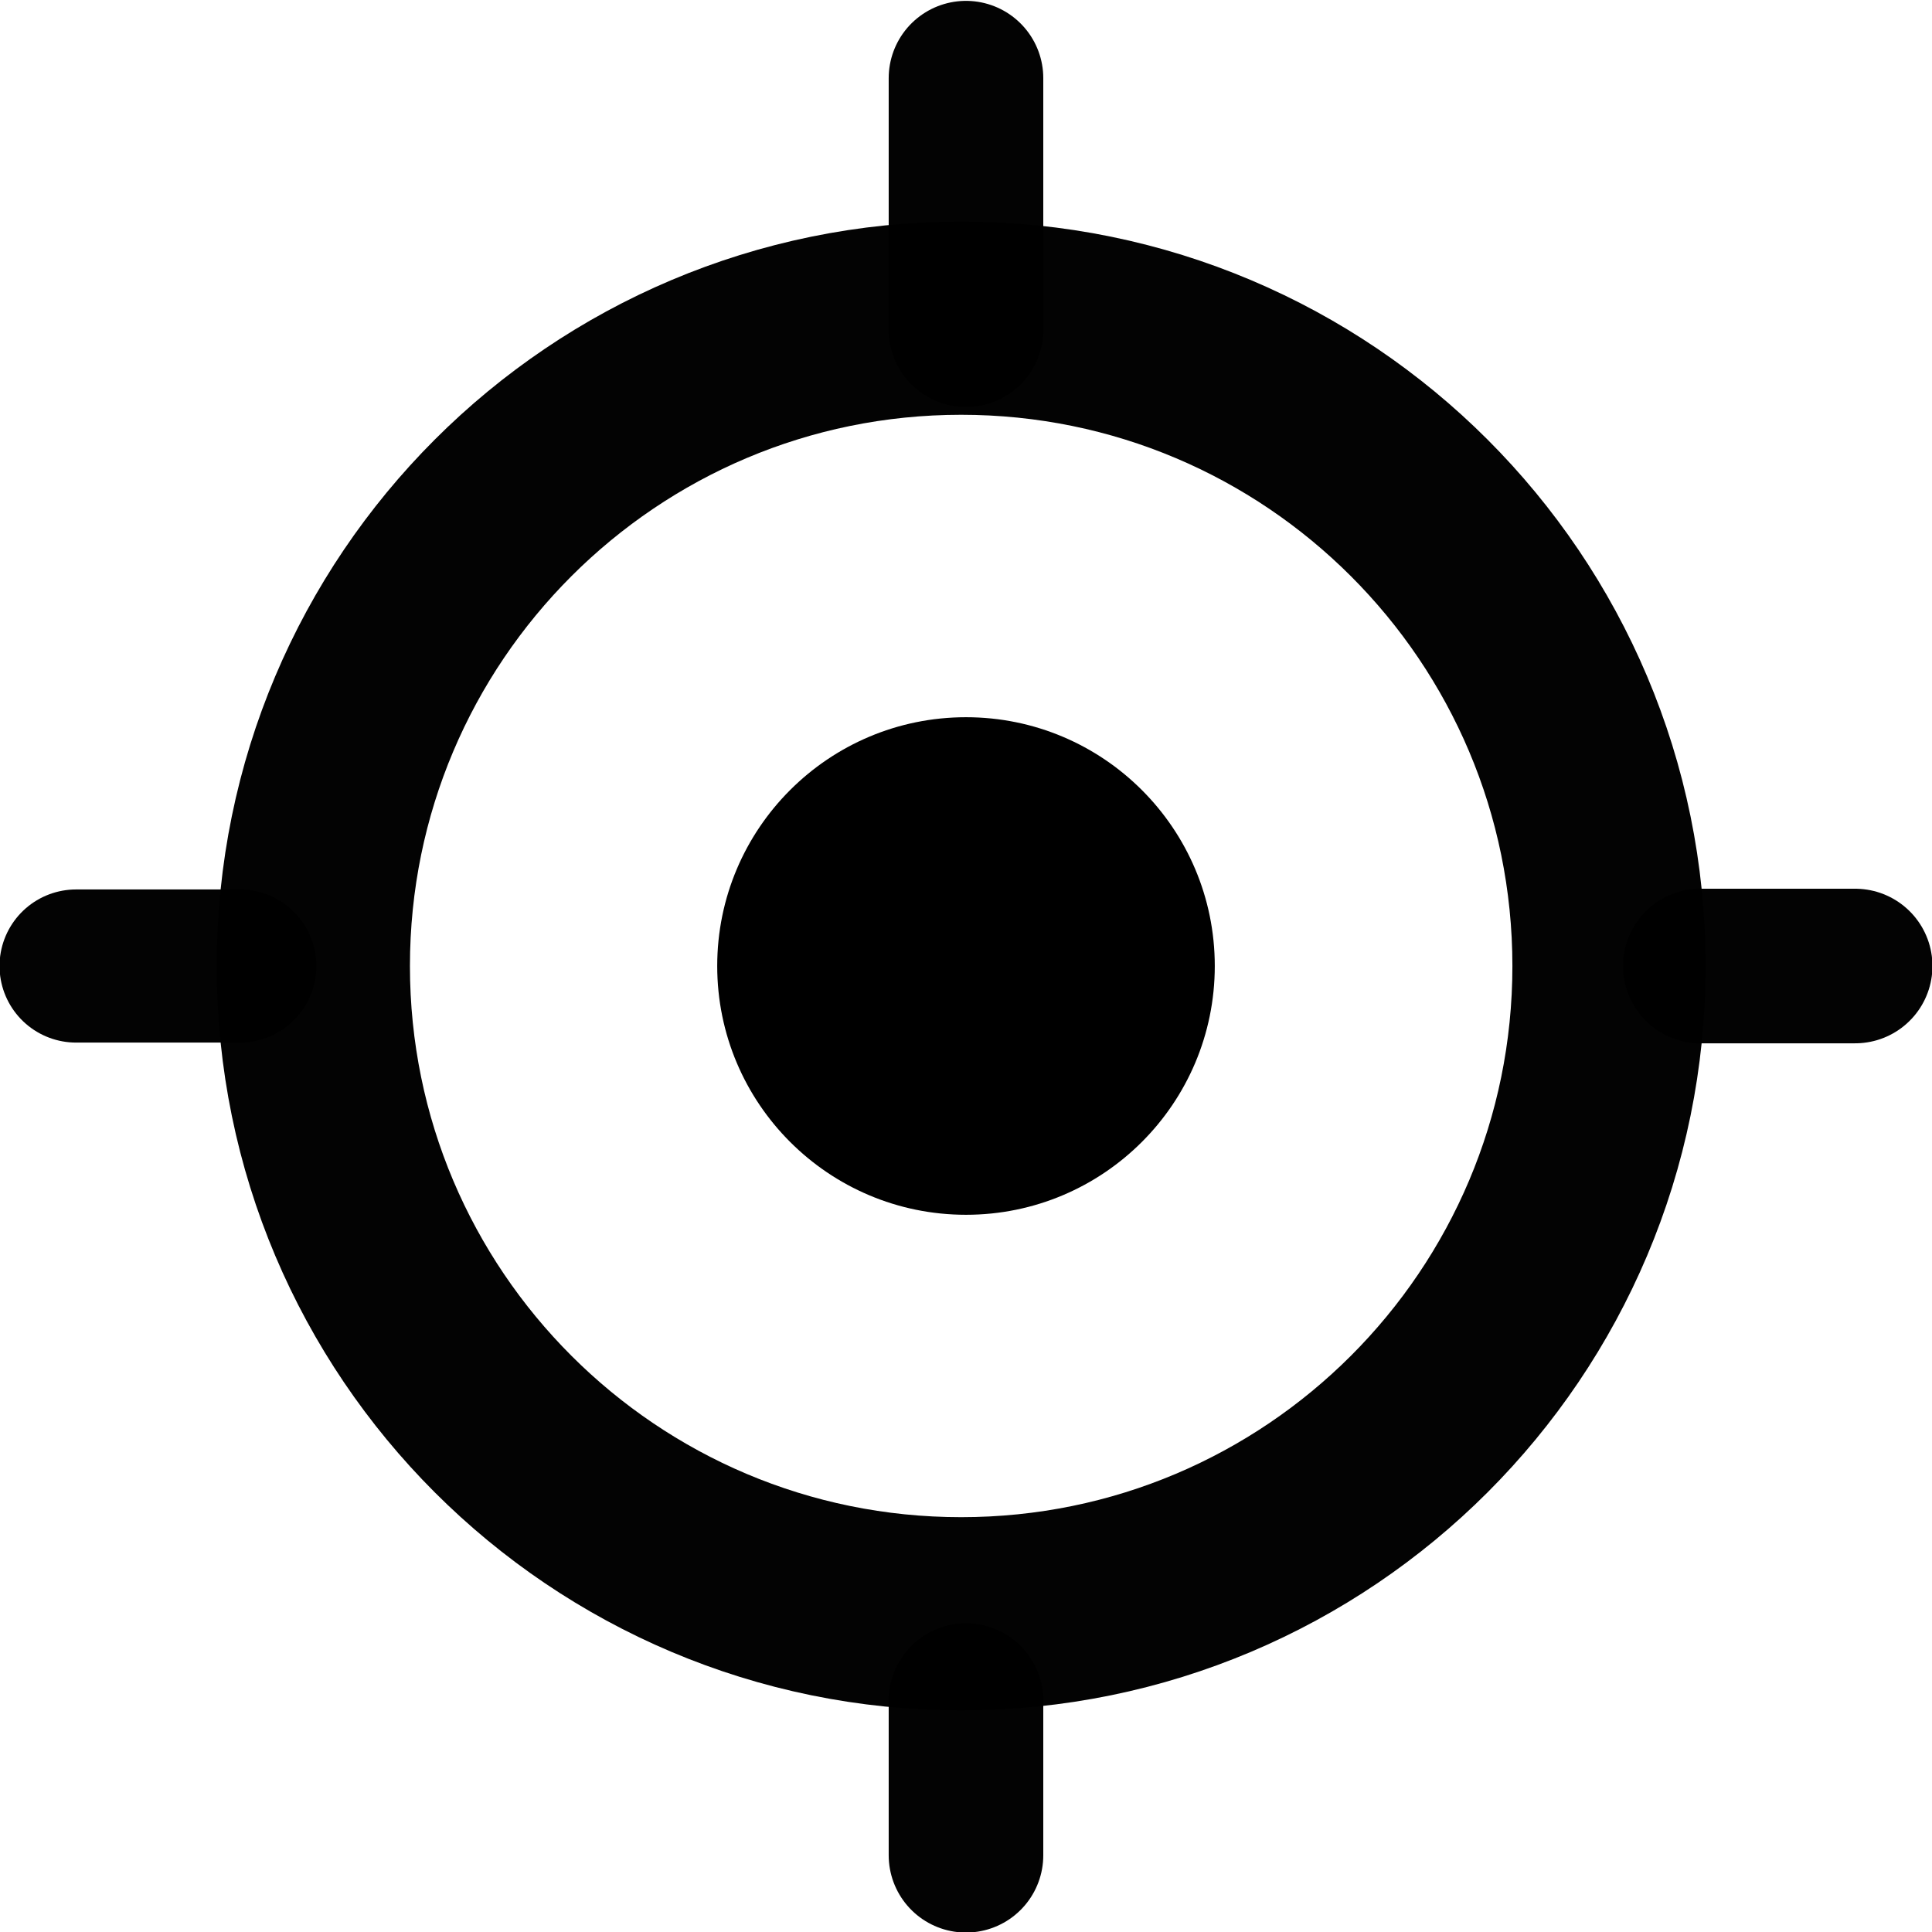
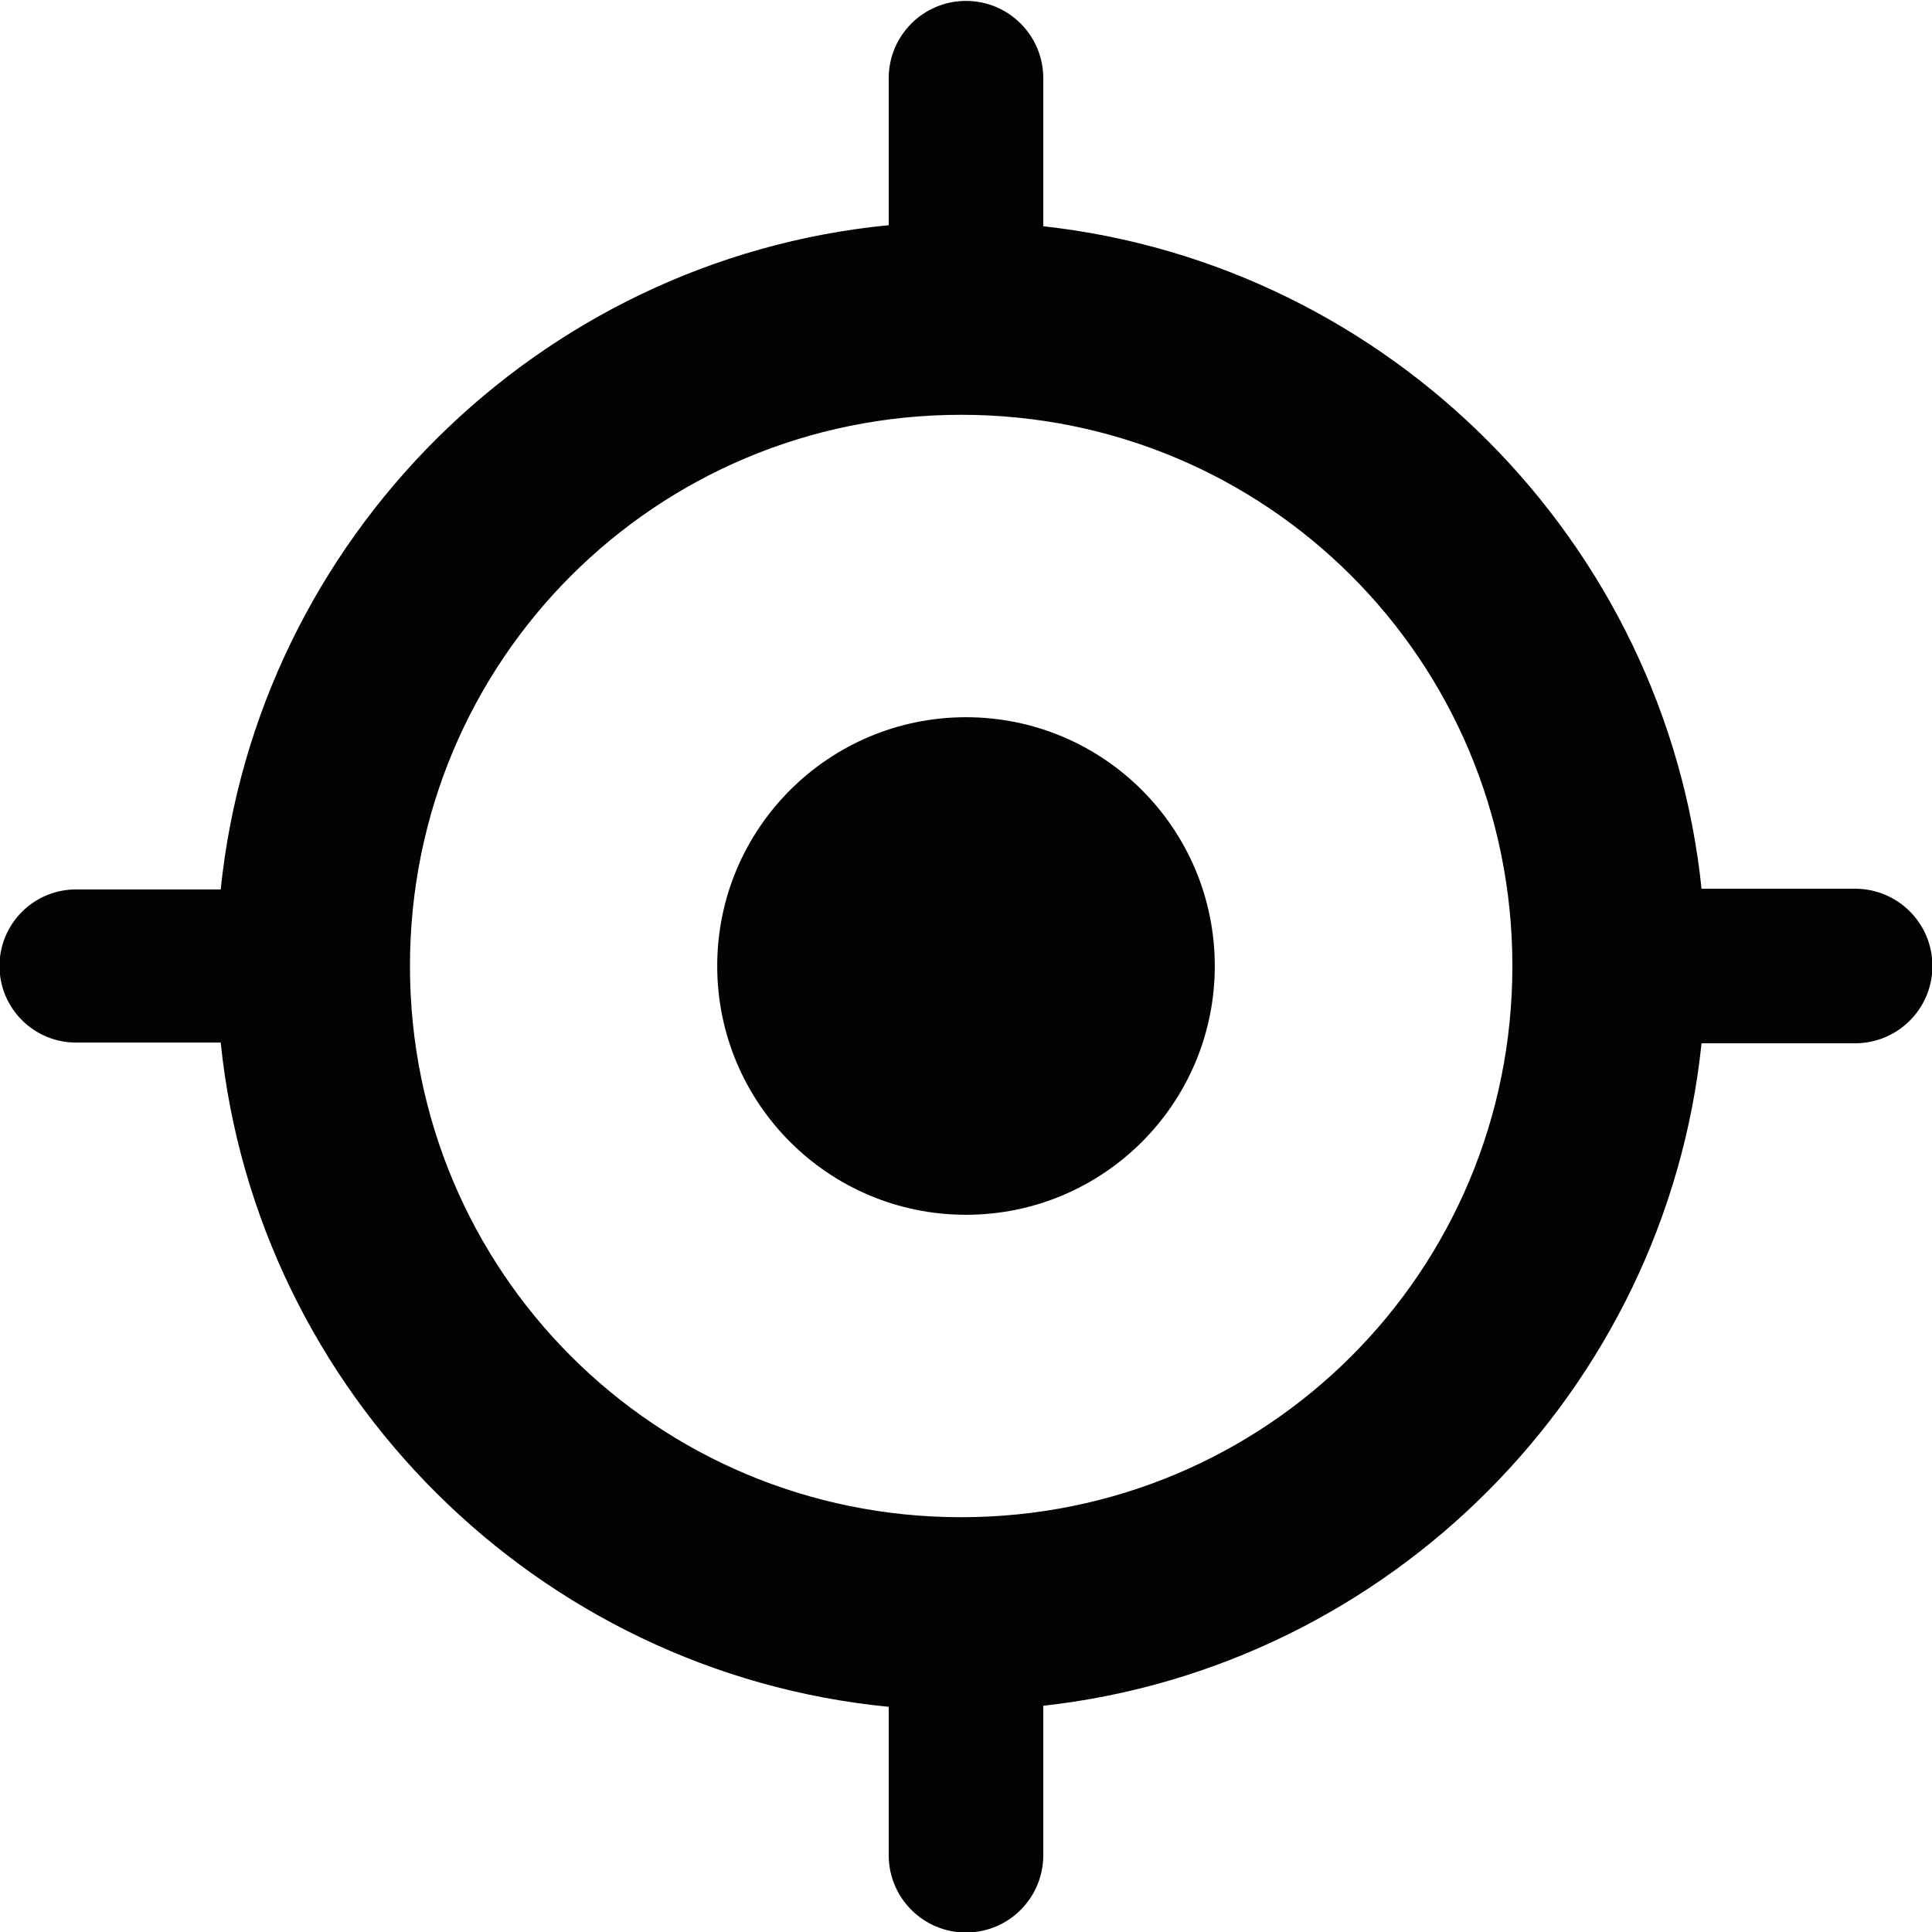
- <svg xmlns="http://www.w3.org/2000/svg" width="375px" height="375px" viewBox="0 0 375 375" version="1.1">
-   <g id="surface1">
-     <path style="fill:none;stroke-width:2.646;stroke-linecap:round;stroke-linejoin:round;stroke:rgb(0%,0%,0%);stroke-opacity:0.988;stroke-miterlimit:4;" d="M 22.035 283.771 C 22.035 288.67 18.063 292.642 13.163 292.642 C 8.263 292.642 4.291 288.67 4.291 283.771 C 4.291 278.871 8.263 274.899 13.163 274.899 C 18.063 274.899 22.035 278.871 22.035 283.771 Z M 22.035 283.771 " transform="matrix(14.17323,0,0,14.17323,0.0000135166,-3834.449)" />
-     <path style="fill:none;stroke-width:2.097;stroke-linecap:round;stroke-linejoin:miter;stroke:rgb(0%,0%,0%);stroke-opacity:0.988;stroke-miterlimit:4;" d="M 3.284 283.771 L 1.042 283.771 " transform="matrix(14.17323,0,0,14.17323,0.0000135166,-3834.449)" />
-     <path style="fill:none;stroke-width:2.117;stroke-linecap:round;stroke-linejoin:miter;stroke:rgb(0%,0%,0%);stroke-opacity:0.988;stroke-miterlimit:4;" d="M 25.406 283.771 L 23.286 283.771 " transform="matrix(14.17323,0,0,14.17323,0.0000135166,-3834.449)" />
-     <path style="fill:none;stroke-width:2.117;stroke-linecap:round;stroke-linejoin:miter;stroke:rgb(0%,0%,0%);stroke-opacity:0.988;stroke-miterlimit:4;" d="M 13.229 295.949 L 13.229 293.831 " transform="matrix(14.17323,0,0,14.17323,0.0000135166,-3834.449)" />
-     <path style="fill:none;stroke-width:2.117;stroke-linecap:round;stroke-linejoin:miter;stroke:rgb(0%,0%,0%);stroke-opacity:0.988;stroke-miterlimit:4;" d="M 13.229 275.057 L 13.229 271.612 " transform="matrix(14.17323,0,0,14.17323,0.0000135166,-3834.449)" />
-     <path style=" stroke:none;fill-rule:nonzero;fill:rgb(0%,0%,0%);fill-opacity:1;" d="M 235.789 187.5 C 235.789 214.168 214.168 235.789 187.5 235.789 C 160.832 235.789 139.211 214.168 139.211 187.5 C 139.211 160.832 160.832 139.211 187.5 139.211 C 214.168 139.211 235.789 160.832 235.789 187.5 Z M 235.789 187.5 " />
-   </g>
+ <svg xmlns="http://www.w3.org/2000/svg" width="375px" height="375px" viewBox="0 0 375 375" version="1.1" id="svg15">
+   <path id="path2" style="color:#000000;fill:#000000;fill-opacity:0.988;stroke-linecap:round;stroke-linejoin:round;-inkscape-stroke:none" d="M 187.5 0.176 A 15 15 0 0 0 172.5 15.176 L 172.5 43.709 C 104.375 50.343 49.844 104.619 42.838 172.637 L 14.766 172.637 A 14.862 14.862 0 0 0 -0.098 187.5 A 14.862 14.862 0 0 0 14.766 202.361 L 42.838 202.361 C 49.843 270.378 104.374 324.656 172.5 331.291 L 172.5 360.102 A 15 15 0 0 0 187.5 375.102 A 15 15 0 0 0 202.5 360.102 L 202.5 331.086 C 269.701 323.651 323.27 269.825 330.27 202.5 L 360.082 202.5 A 15 15 0 0 0 375.082 187.5 A 15 15 0 0 0 360.082 172.5 L 330.27 172.5 C 323.269 105.173 269.701 51.349 202.5 43.914 L 202.5 15.176 A 15 15 0 0 0 187.5 0.176 z M 186.562 80.512 C 245.875 80.512 293.551 128.187 293.551 187.5 C 293.551 246.808 245.874 294.488 186.562 294.488 C 127.251 294.488 79.574 246.808 79.574 187.5 C 79.574 128.187 127.25 80.512 186.562 80.512 z M 187.5 139.211 C 160.832 139.211 139.211 160.832 139.211 187.5 C 139.211 214.168 160.832 235.789 187.5 235.789 C 214.168 235.789 235.789 214.168 235.789 187.5 C 235.789 160.832 214.168 139.211 187.5 139.211 z " />
</svg>
